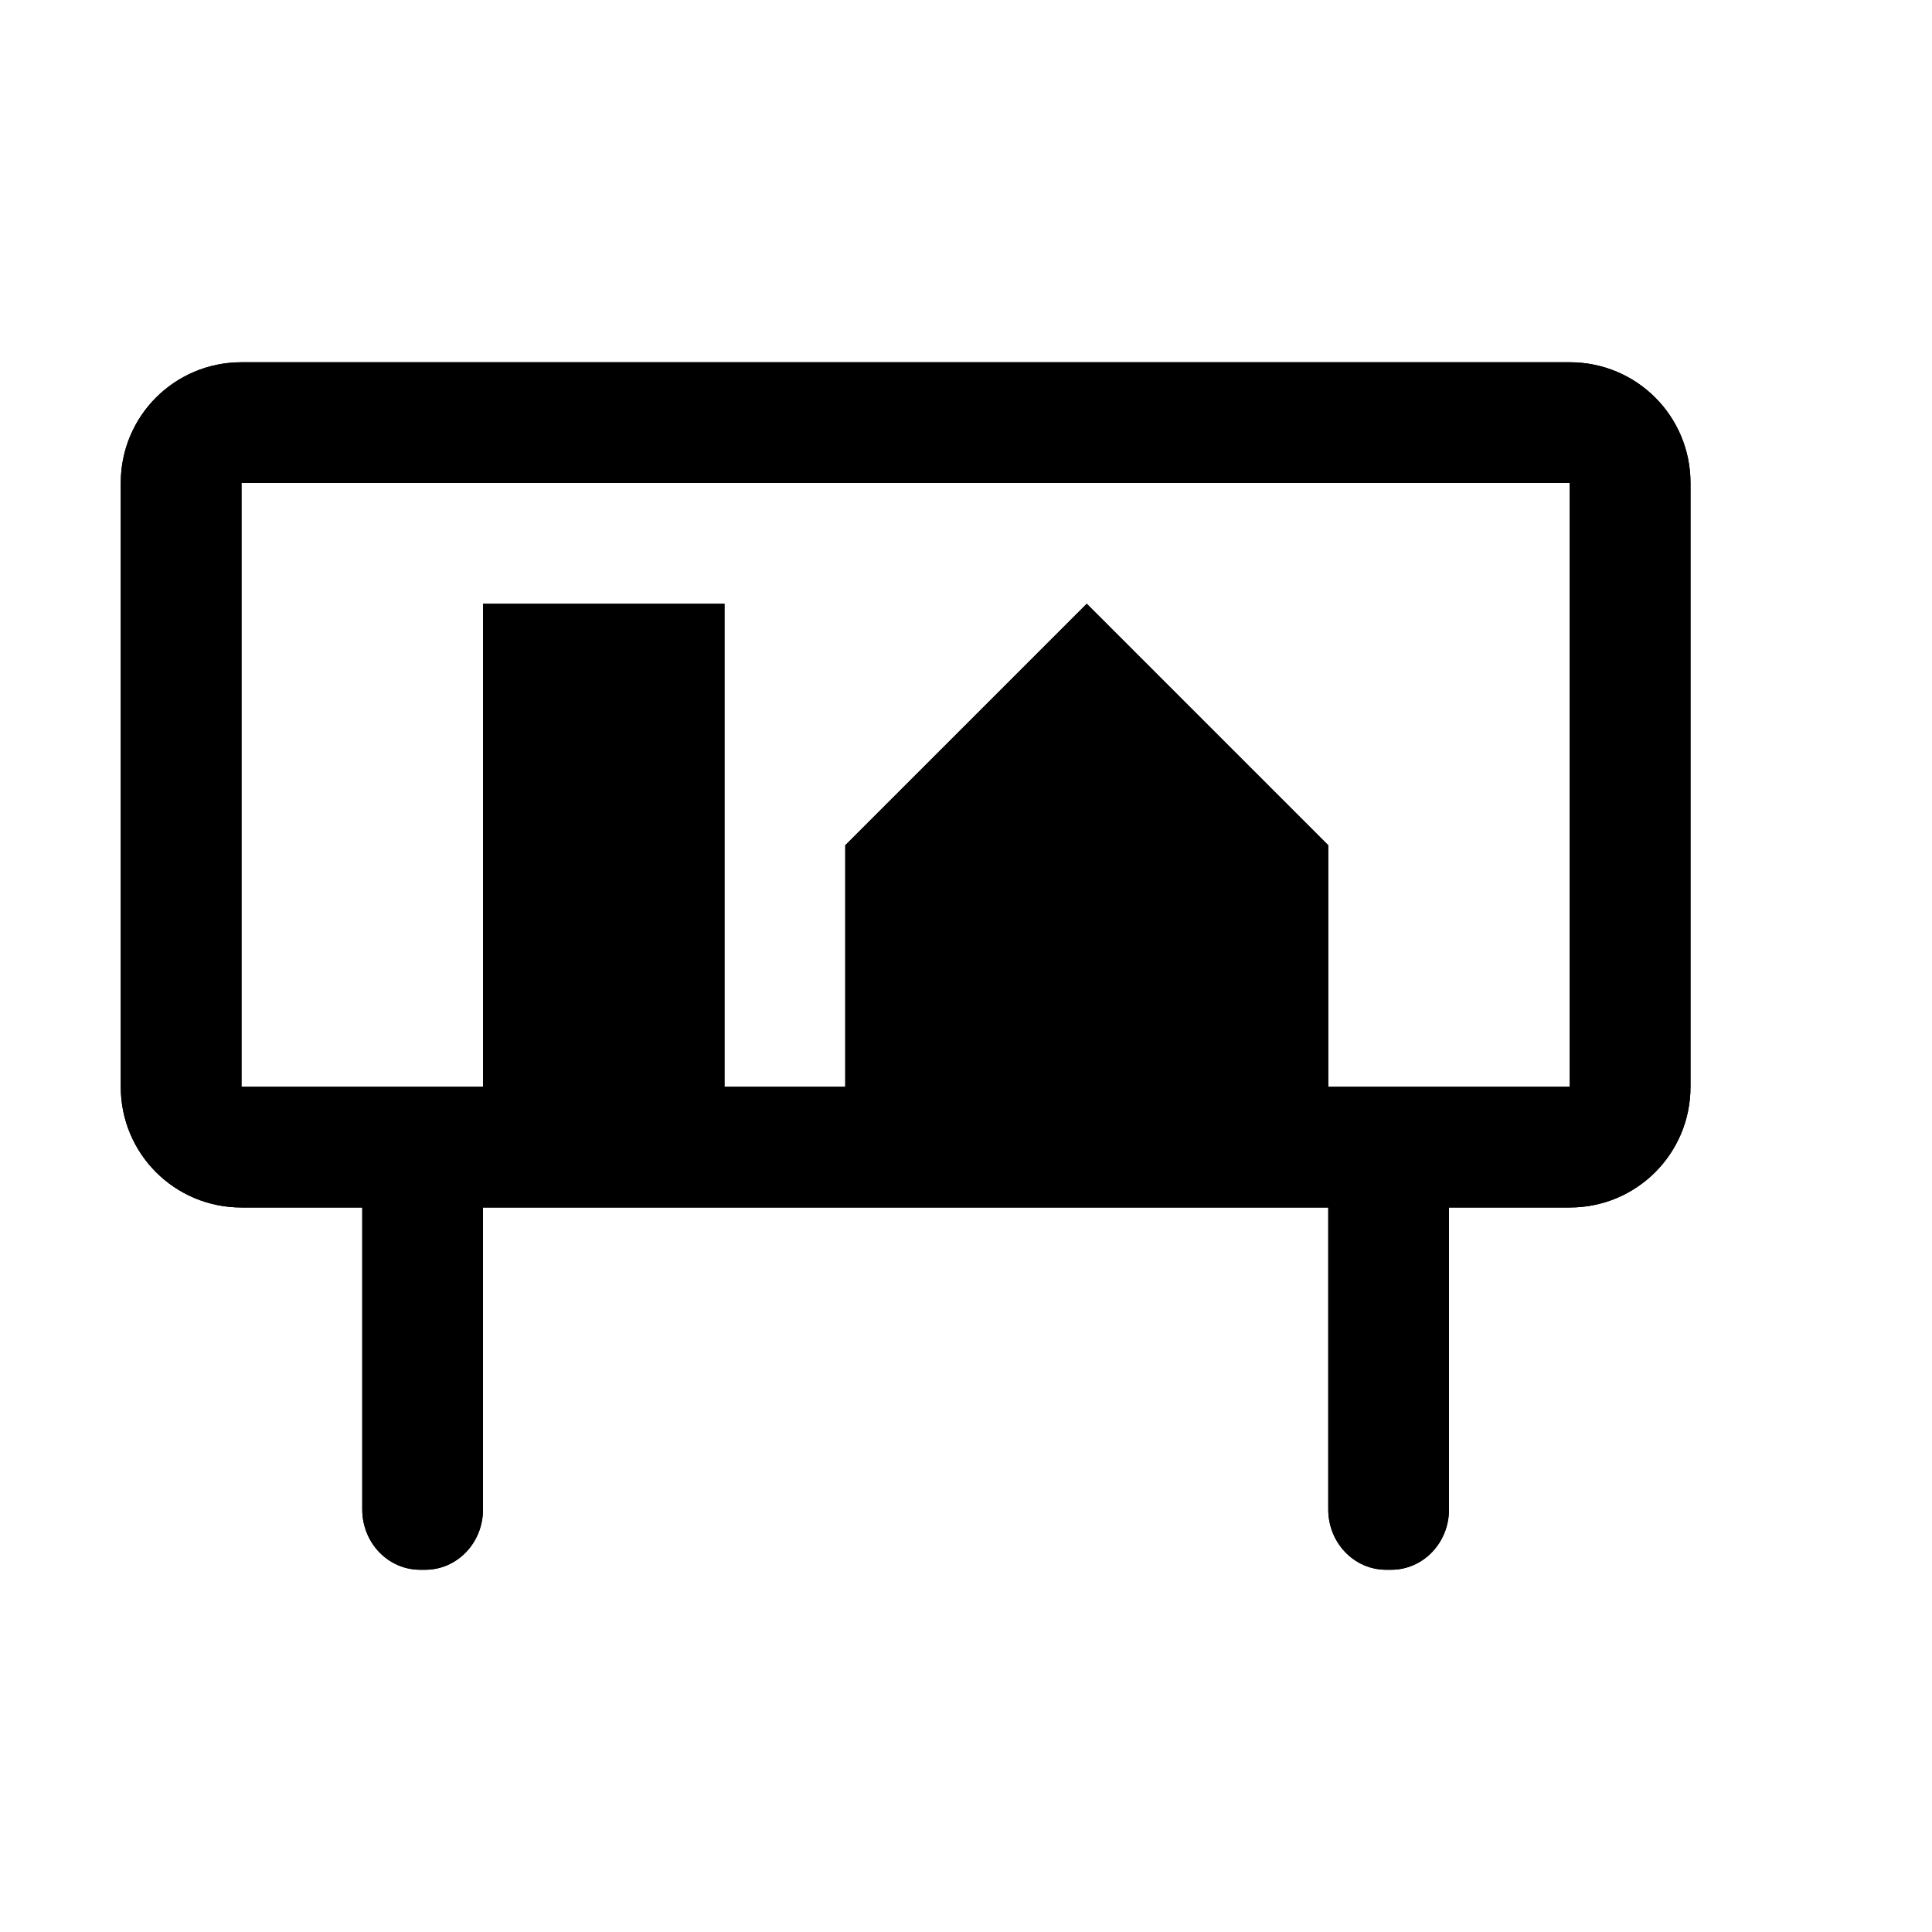
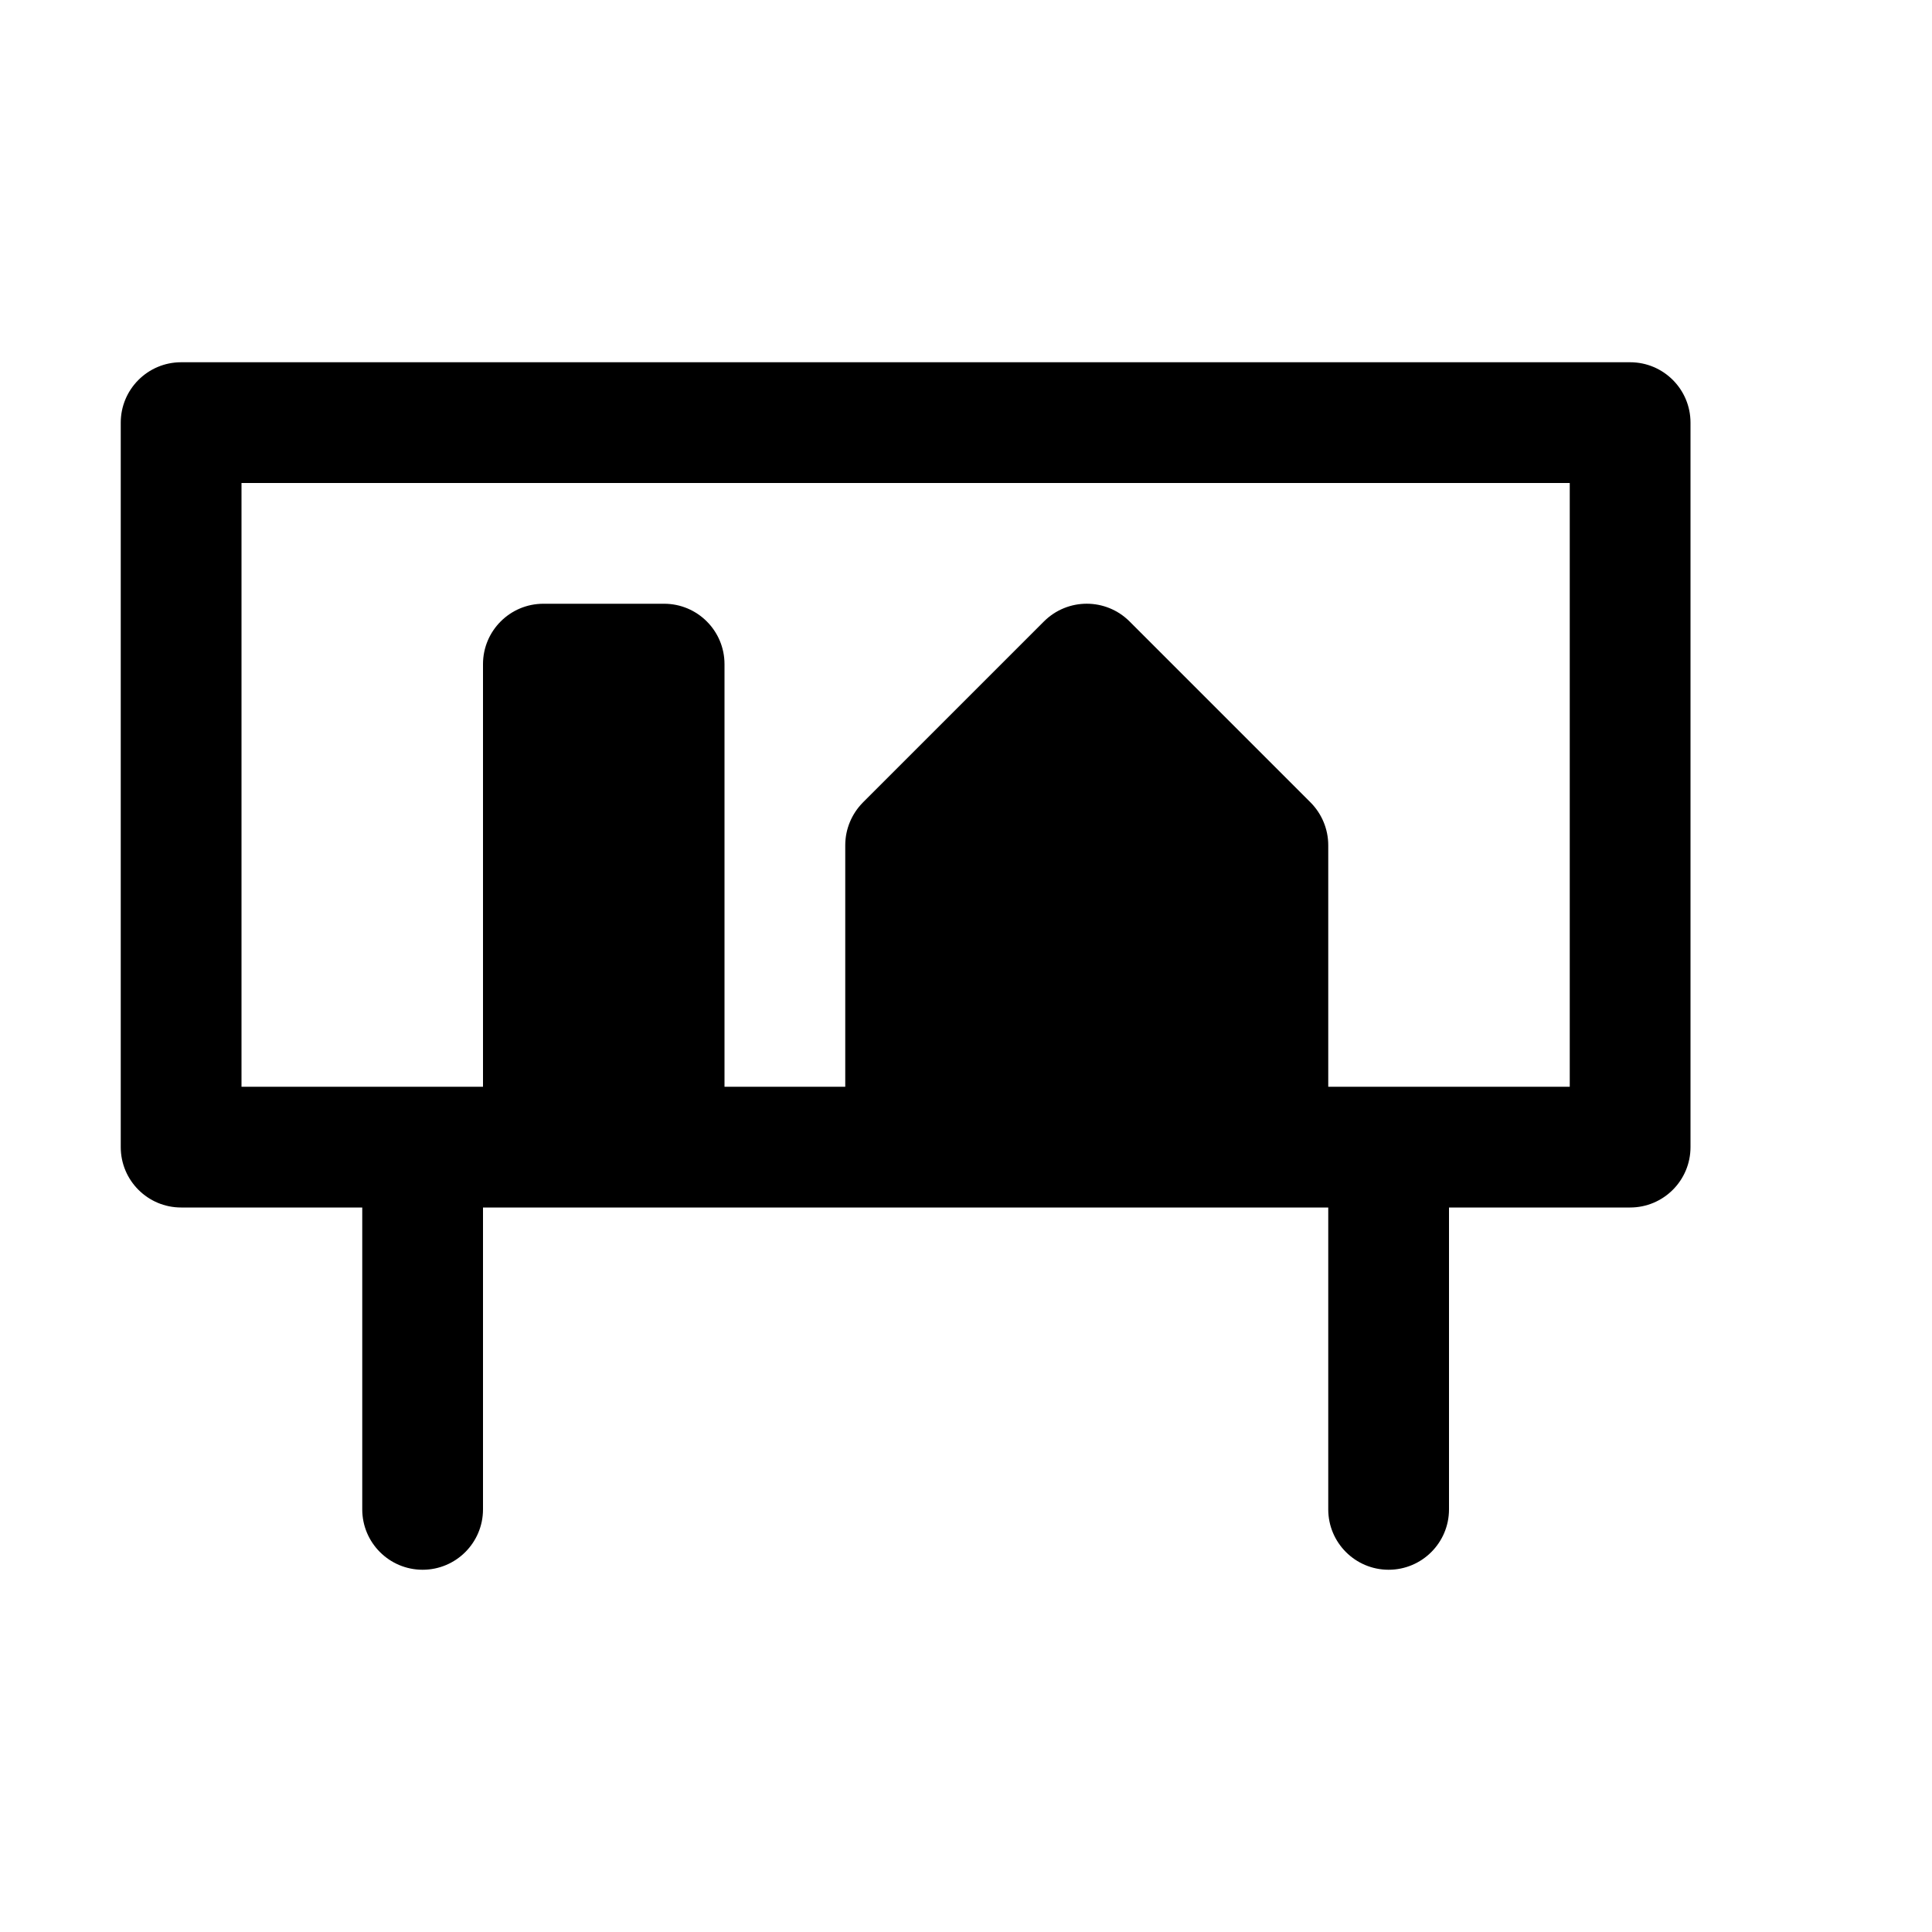
- <svg xmlns="http://www.w3.org/2000/svg" baseProfile="full" height="16" version="1.1" width="16">
-   <defs />
-   <path d="m 546,275 c -0.554,0 -1,0.446 -1,1 v 5 c 0,0.554 0.446,1 1,1 h 1 v 2.5 c 0,0.277 0.214,0.5 0.479,0.5 h 0.043 C 547.786,285 548,284.777 548,284.5 V 282 h 7 v 2.5 c 0,0.277 0.214,0.5 0.479,0.5 h 0.043 C 555.786,285 556,284.777 556,284.5 V 282 h 1 c 0.554,0 1,-0.446 1,-1 v -5 c 0,-0.554 -0.446,-1 -1,-1 z m 0,1 h 11 v 5 h -2 v -2 l -2,-2 -2,2 v 2 h -1 v -4 h -2 v 4 h -2 z" fill="#000" transform="translate(8.0,8.0) translate(-552.0,-280.0)" />
-   <path d="m 546,275 c -0.554,0 -1,0.446 -1,1 v 5 c 0,0.554 0.446,1 1,1 h 1 v 2.5 c 0,0.277 0.214,0.5 0.479,0.5 h 0.043 C 547.786,285 548,284.777 548,284.5 V 282 h 7 v 2.5 c 0,0.277 0.214,0.5 0.479,0.5 h 0.043 C 555.786,285 556,284.777 556,284.5 V 282 h 1 c 0.554,0 1,-0.446 1,-1 v -5 c 0,-0.554 -0.446,-1 -1,-1 z m 0,1 h 11 v 5 h -2 v -2 l -2,-2 -2,2 v 2 h -1 v -4 h -2 v 4 h -2 z" fill="#000" transform="translate(8.0,8.0) translate(-552.0,-280.0)" />
+ <svg xmlns="http://www.w3.org/2000/svg" width="16" height="16">
+   <path d="M 1.5,3.0 C 1.224,3.0 1.0,3.224 1.0,3.5 L 1.0,9.5 C 1.0,9.776 1.224,10.0 1.5,10.0 L 3.0,10.0 L 3.0,12.5 C 3.0,12.776 3.224,13.0 3.5,13.0 C 3.776,13.0 4.0,12.776 4.0,12.5 L 4.0,10.0 L 11.0,10.0 L 11.0,12.5 C 11.0,12.776 11.224,13.0 11.5,13.0 C 11.776,13.0 12.0,12.776 12.0,12.5 L 12.0,10.0 L 13.5,10.0 C 13.776,10.0 14.0,9.776 14.0,9.5 L 14.0,3.5 C 14.0,3.224 13.776,3.0 13.5,3.0 L 1.5,3.0 M 2.0,4.0 L 13.0,4.0 L 13.0,9.0 L 11.0,9.0 L 11.0,7.0 C 11.0,6.867 10.947,6.74 10.854,6.646 L 9.354,5.146 C 9.158,4.951 8.842,4.951 8.646,5.146 L 7.146,6.646 C 7.053,6.74 7.0,6.867 7.0,7.0 L 7.0,9.0 L 6.0,9.0 L 6.0,5.5 C 6.0,5.224 5.776,5.0 5.5,5.0 L 4.5,5.0 C 4.224,5.0 4.0,5.224 4.0,5.5 L 4.0,9.0 L 2.0,9.0 L 2.0,4.0" fill="#000" />
</svg>
